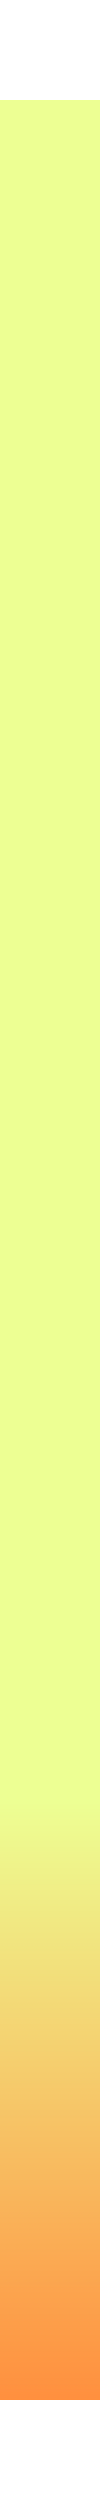
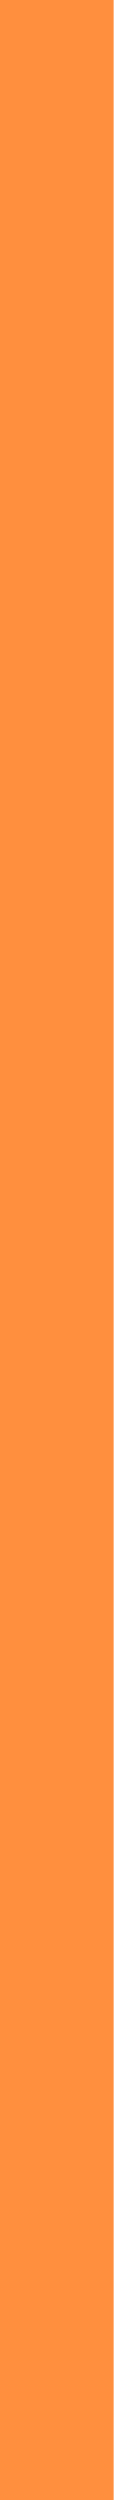
- <svg xmlns="http://www.w3.org/2000/svg" width="100%" height="100%" viewBox="0 0 1 25" version="1.1" xml:space="preserve" style="fill-rule:evenodd;clip-rule:evenodd;stroke-linejoin:round;stroke-miterlimit:2;">
-   <rect x="0" y="1" width="1" height="23" style="fill:url(#_Linear1);" />
-   <defs>
-     <linearGradient id="_Linear1" x1="0" y1="0" x2="1" y2="0" gradientUnits="userSpaceOnUse" gradientTransform="matrix(0,5.999739,-0.082192,0,0.547945,17.99926)">
-       <stop offset="0" style="stop-color:#edff93;stop-opacity:1" />
-       <stop offset="1" style="stop-color:#ff8f3e;stop-opacity:1" />
-     </linearGradient>
-   </defs>
+ <svg xmlns="http://www.w3.org/2000/svg" width="100%" height="100%" viewBox="0 0 1 22" version="1.1" xml:space="preserve" style="fill-rule:evenodd;clip-rule:evenodd;stroke-linejoin:round;stroke-miterlimit:2;">
+   <g transform="matrix(1,0,0,0.956522,0,-0.956522)">
+     <rect x="0" y="1" width="1" height="23" style="fill:rgb(255,143,62);" />
+   </g>
</svg>
